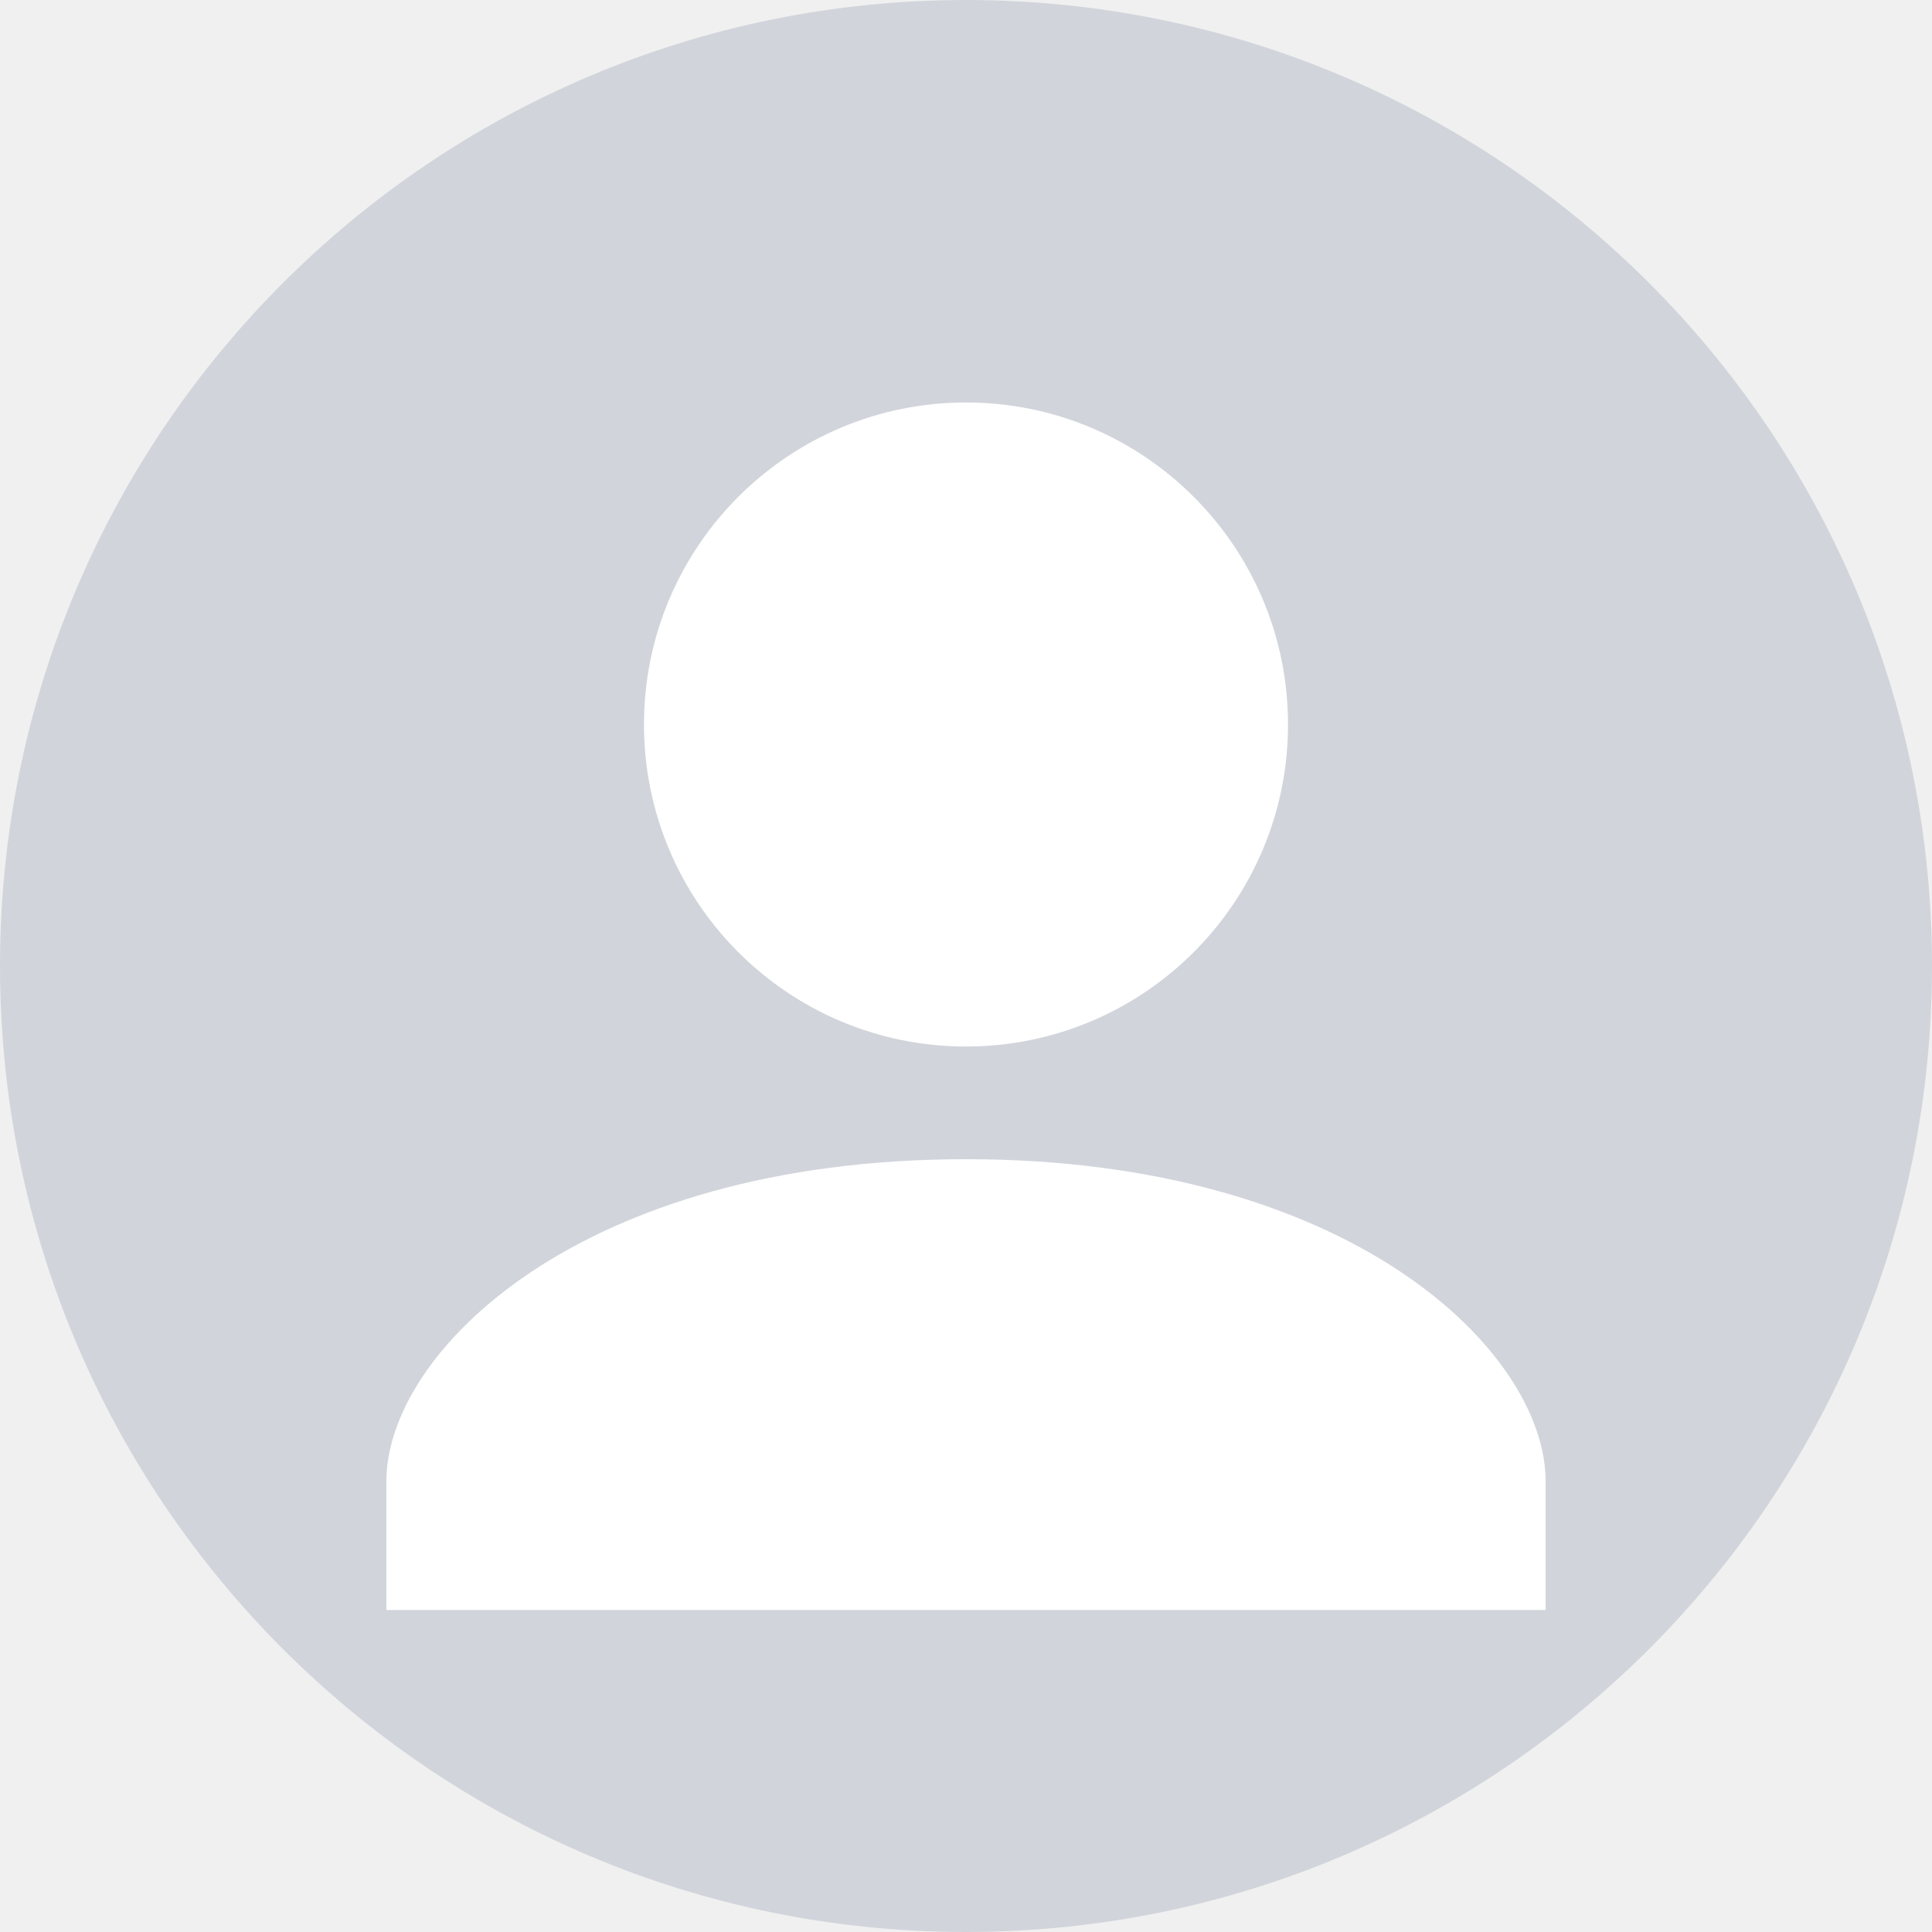
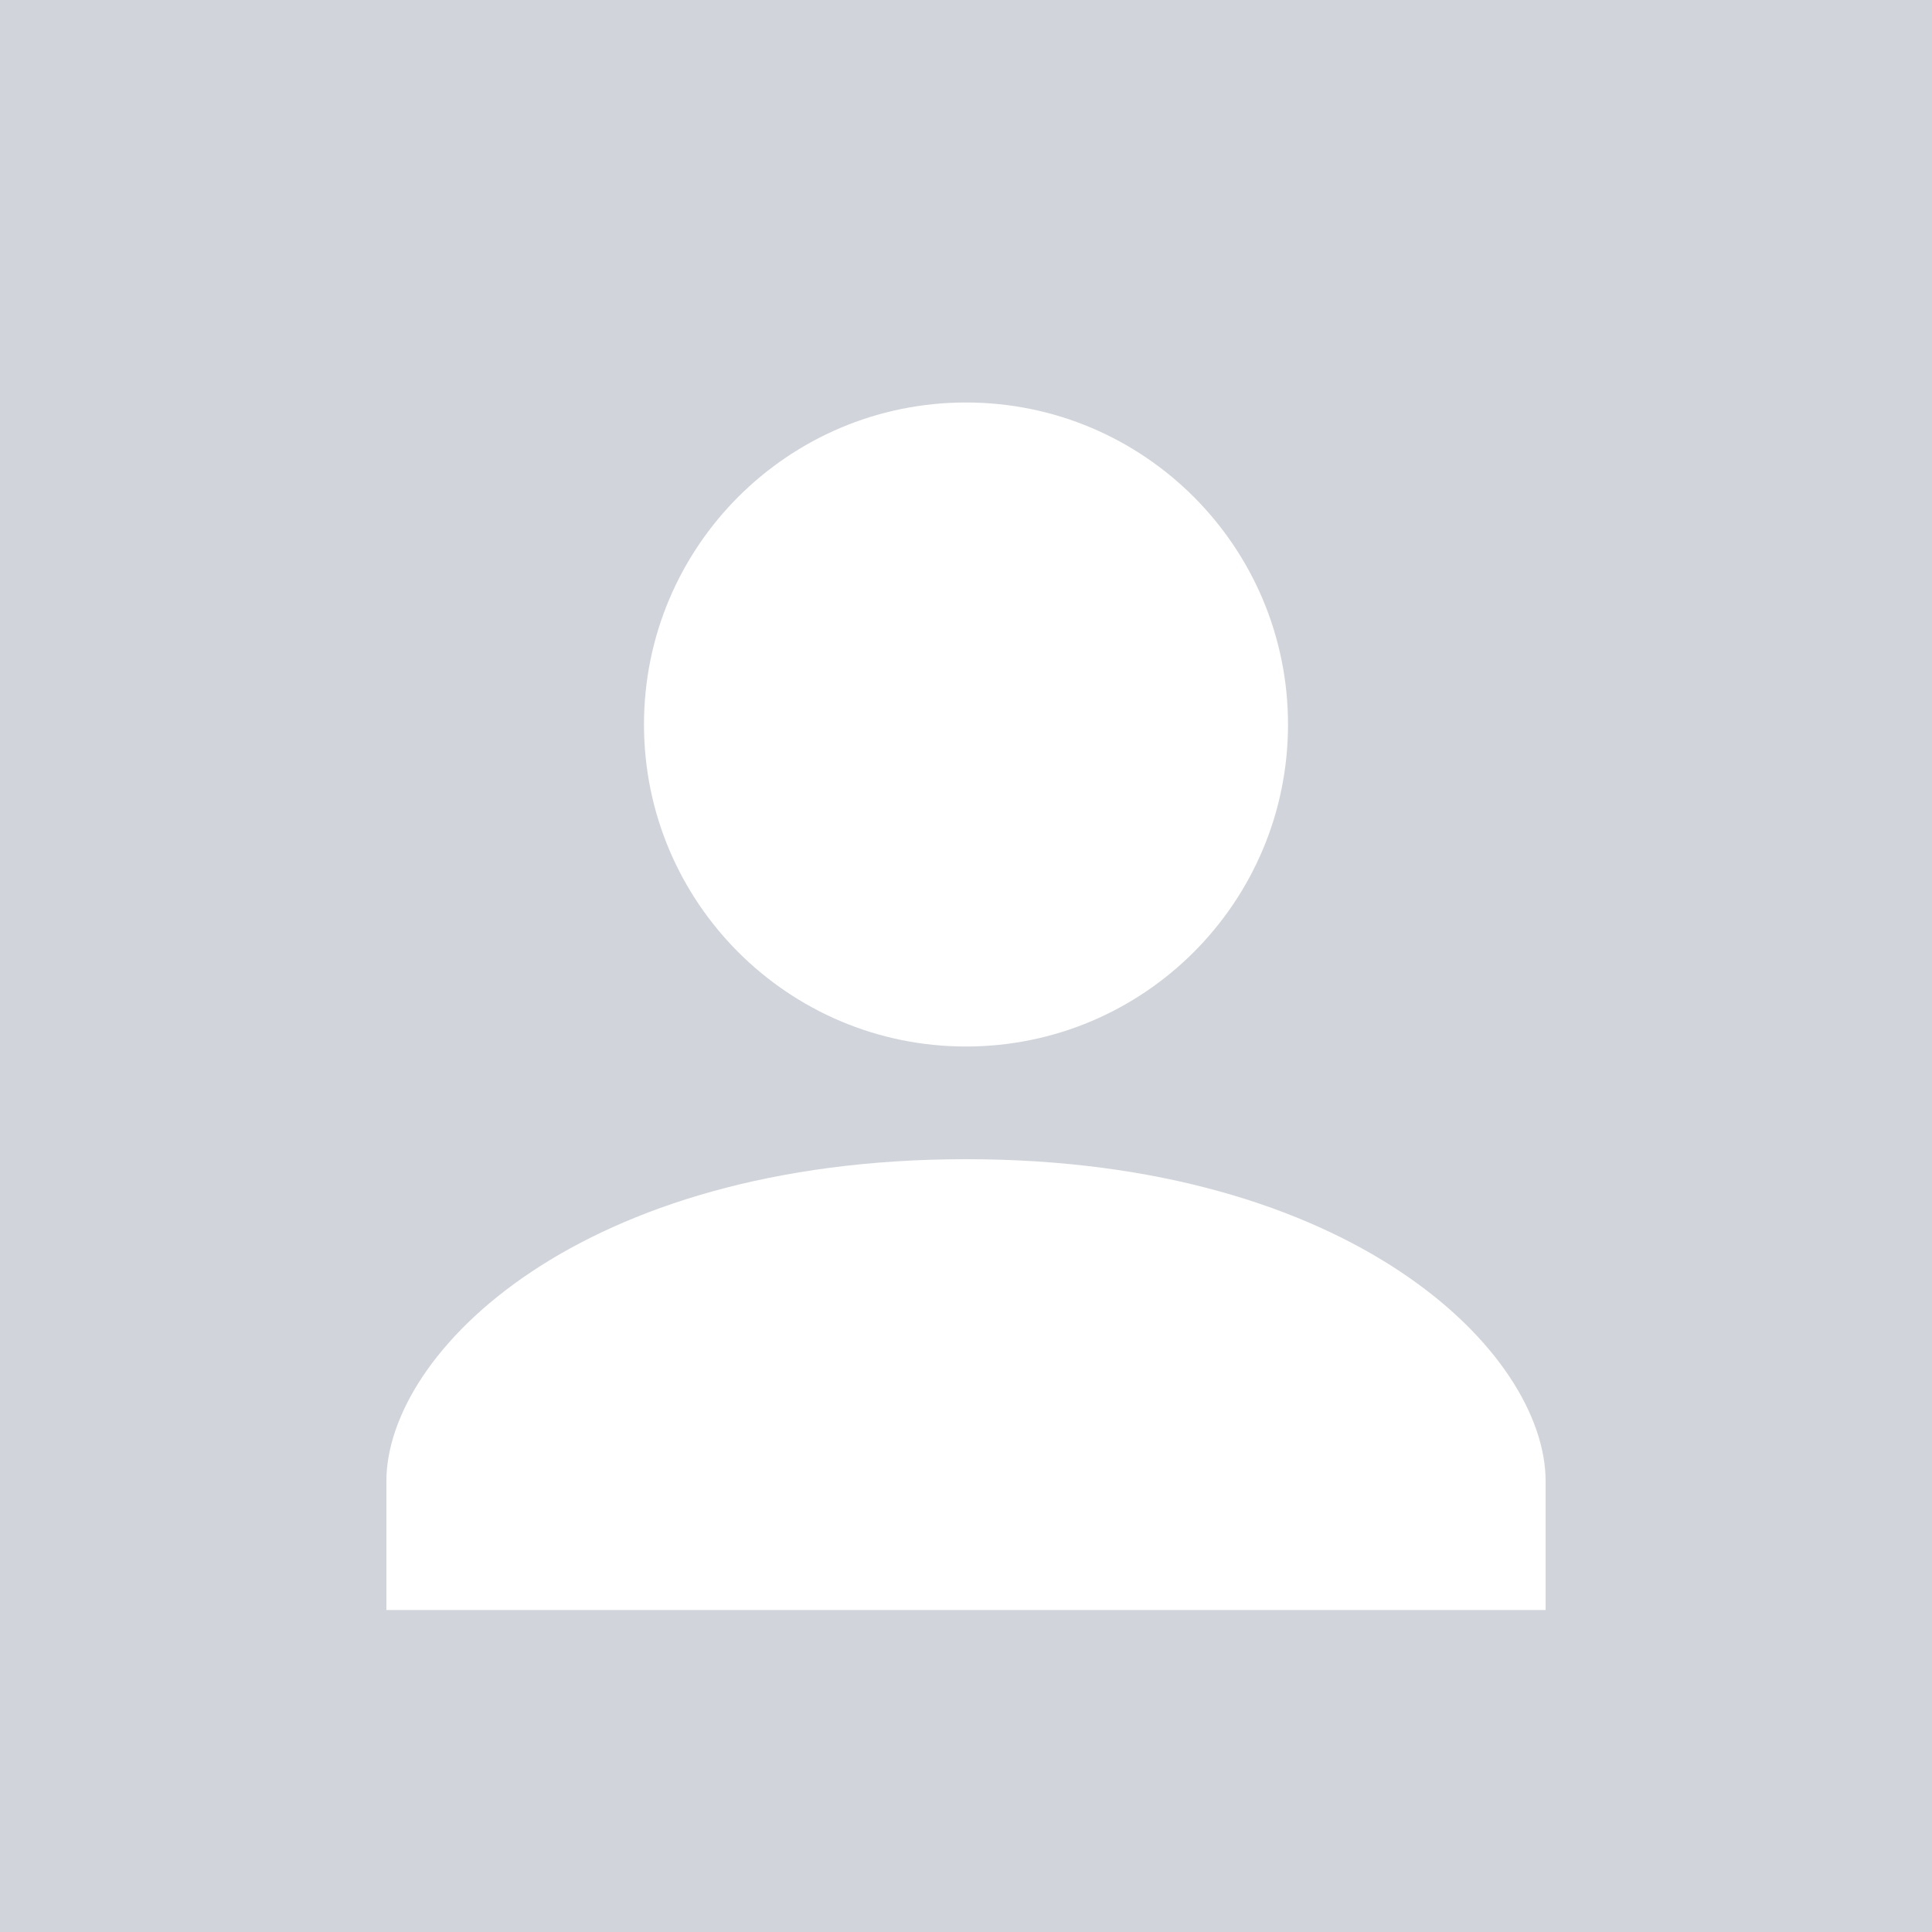
<svg xmlns="http://www.w3.org/2000/svg" viewBox="0 0 120 120" fill="none">
-   <rect width="120" height="120" rx="60" fill="#D1D5DB" />
+   <rect width="120" height="120" fill="#D1D5DB" />
  <circle cx="60" cy="45" r="20" fill="white" />
  <path d="M60 72c-24 0-36 12-36 20v8h72v-8c0-8-12-20-36-20z" fill="white" />
</svg>
